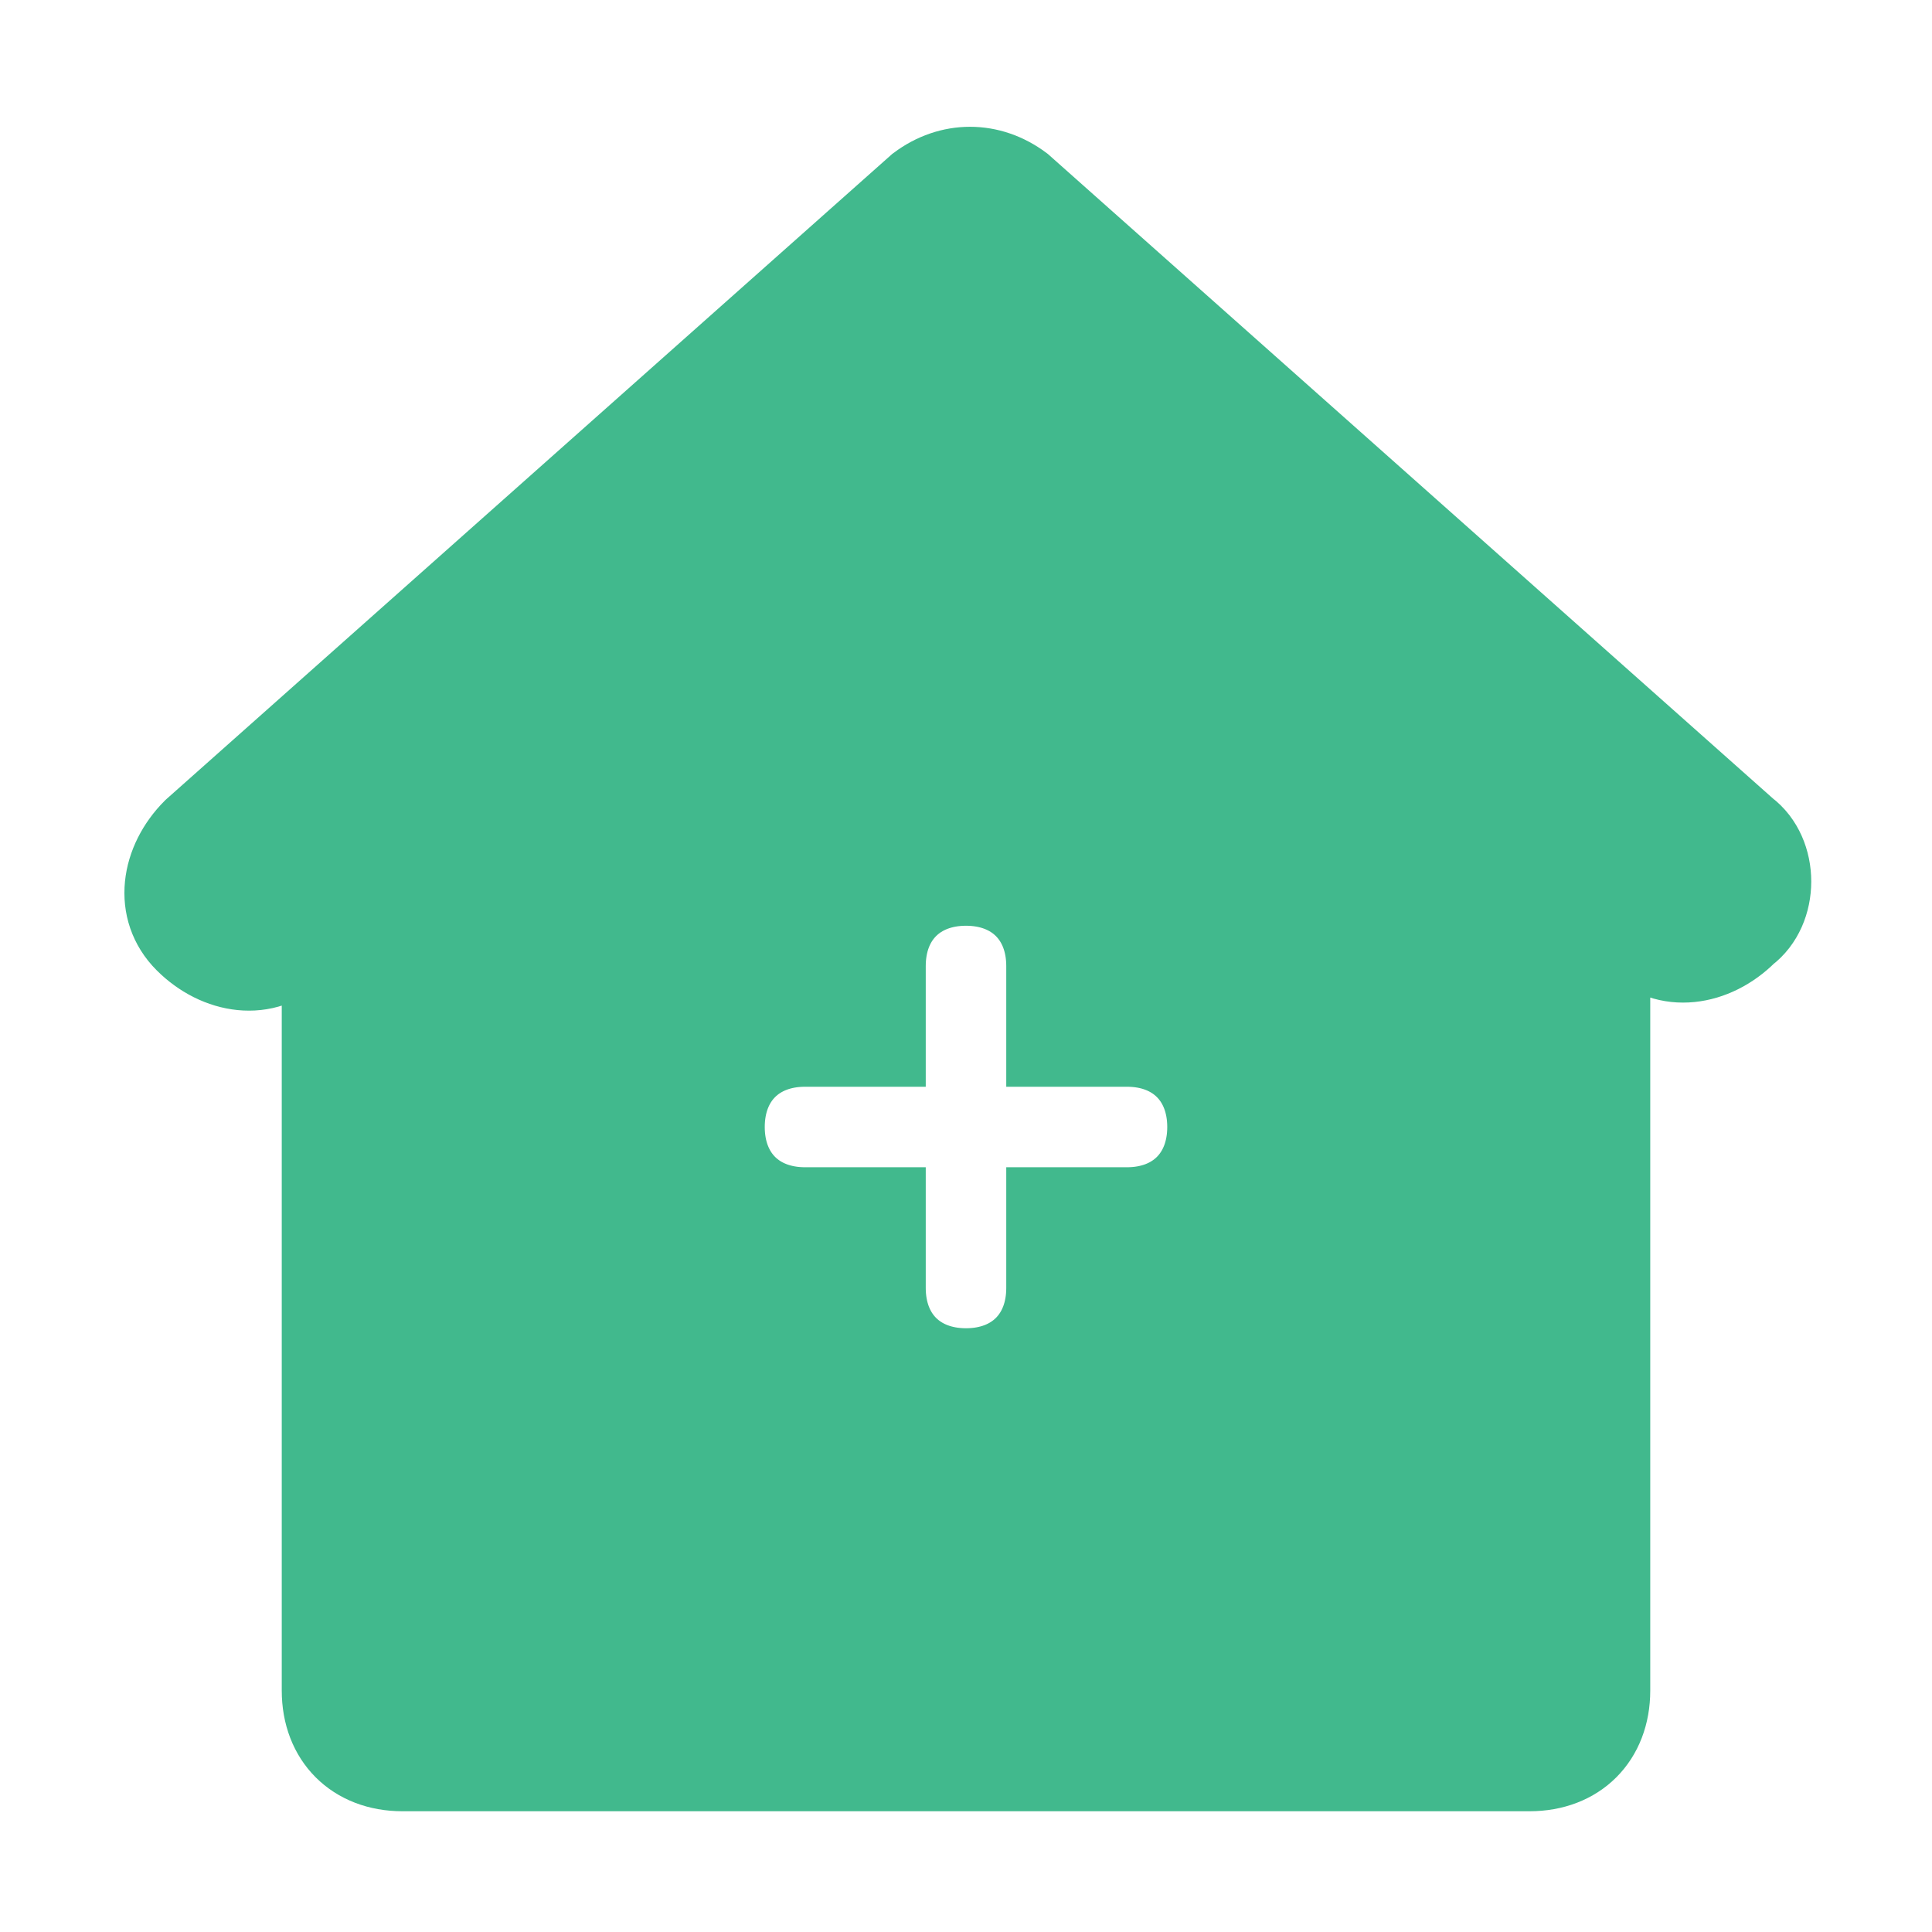
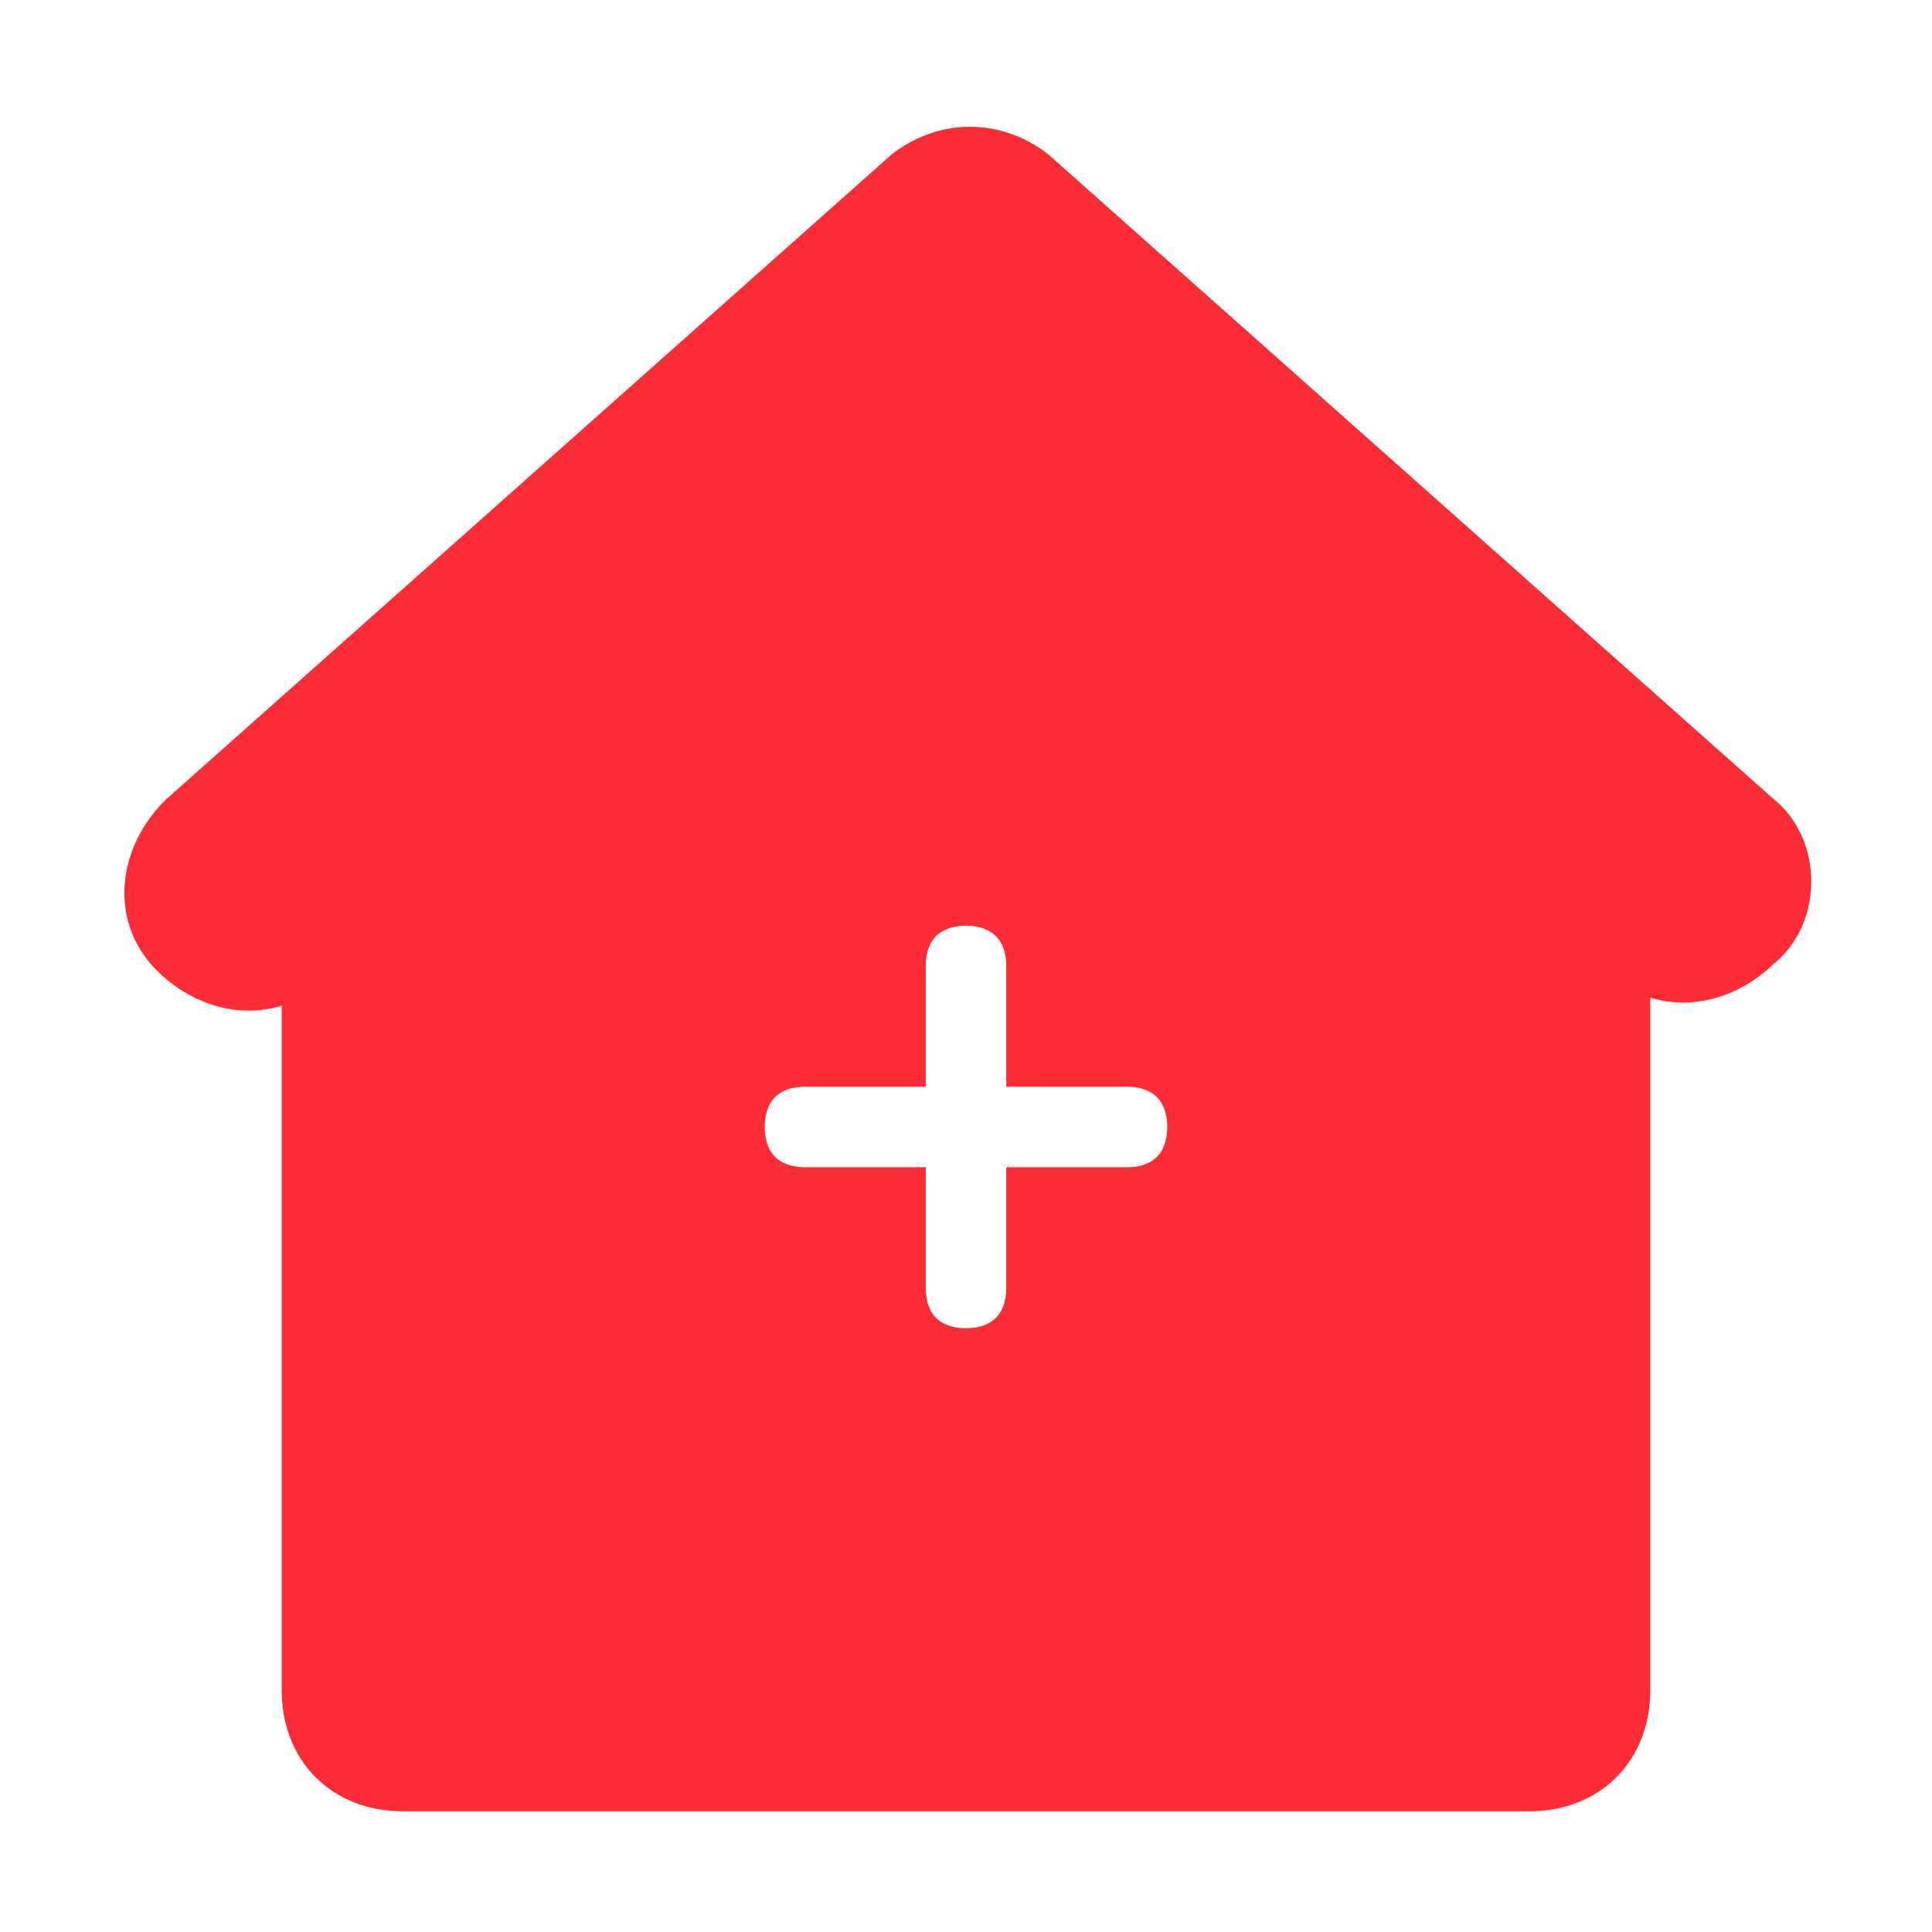
- <svg xmlns="http://www.w3.org/2000/svg" fill="#41b98d" width="800px" height="800px" viewBox="0 0 24 24" enable-background="new 0 0 24 24" stroke="#41b98d">
+ <svg xmlns="http://www.w3.org/2000/svg" fill="#fb2c36" width="800px" height="800px" viewBox="0 0 24 24" enable-background="new 0 0 24 24" stroke="#fb2c36">
  <g id="SVGRepo_bgCarrier" stroke-width="0" />
  <g id="SVGRepo_tracerCarrier" stroke-linecap="round" stroke-linejoin="round" />
  <g id="SVGRepo_iconCarrier">
    <path d="M21.7,10.3l-9-8c-0.4-0.3-0.9-0.3-1.3,0l-9,8c-0.4,0.4-0.5,1-0.1,1.4s1,0.5,1.4,0.1L4,11.4V21c0,0.6,0.4,1,1,1h14c0.6,0,1-0.4,1-1v-9.6l0.3,0.3c0.4,0.4,1,0.3,1.4-0.1C22.1,11.3,22.1,10.6,21.7,10.3z M14,15h-1v1c0,0.6-0.4,1-1,1s-1-0.4-1-1v-1h-1c-0.6,0-1-0.4-1-1s0.4-1,1-1h1v-1c0-0.6,0.4-1,1-1s1,0.4,1,1v1h1c0.6,0,1,0.4,1,1S14.6,15,14,15z" />
  </g>
</svg>
